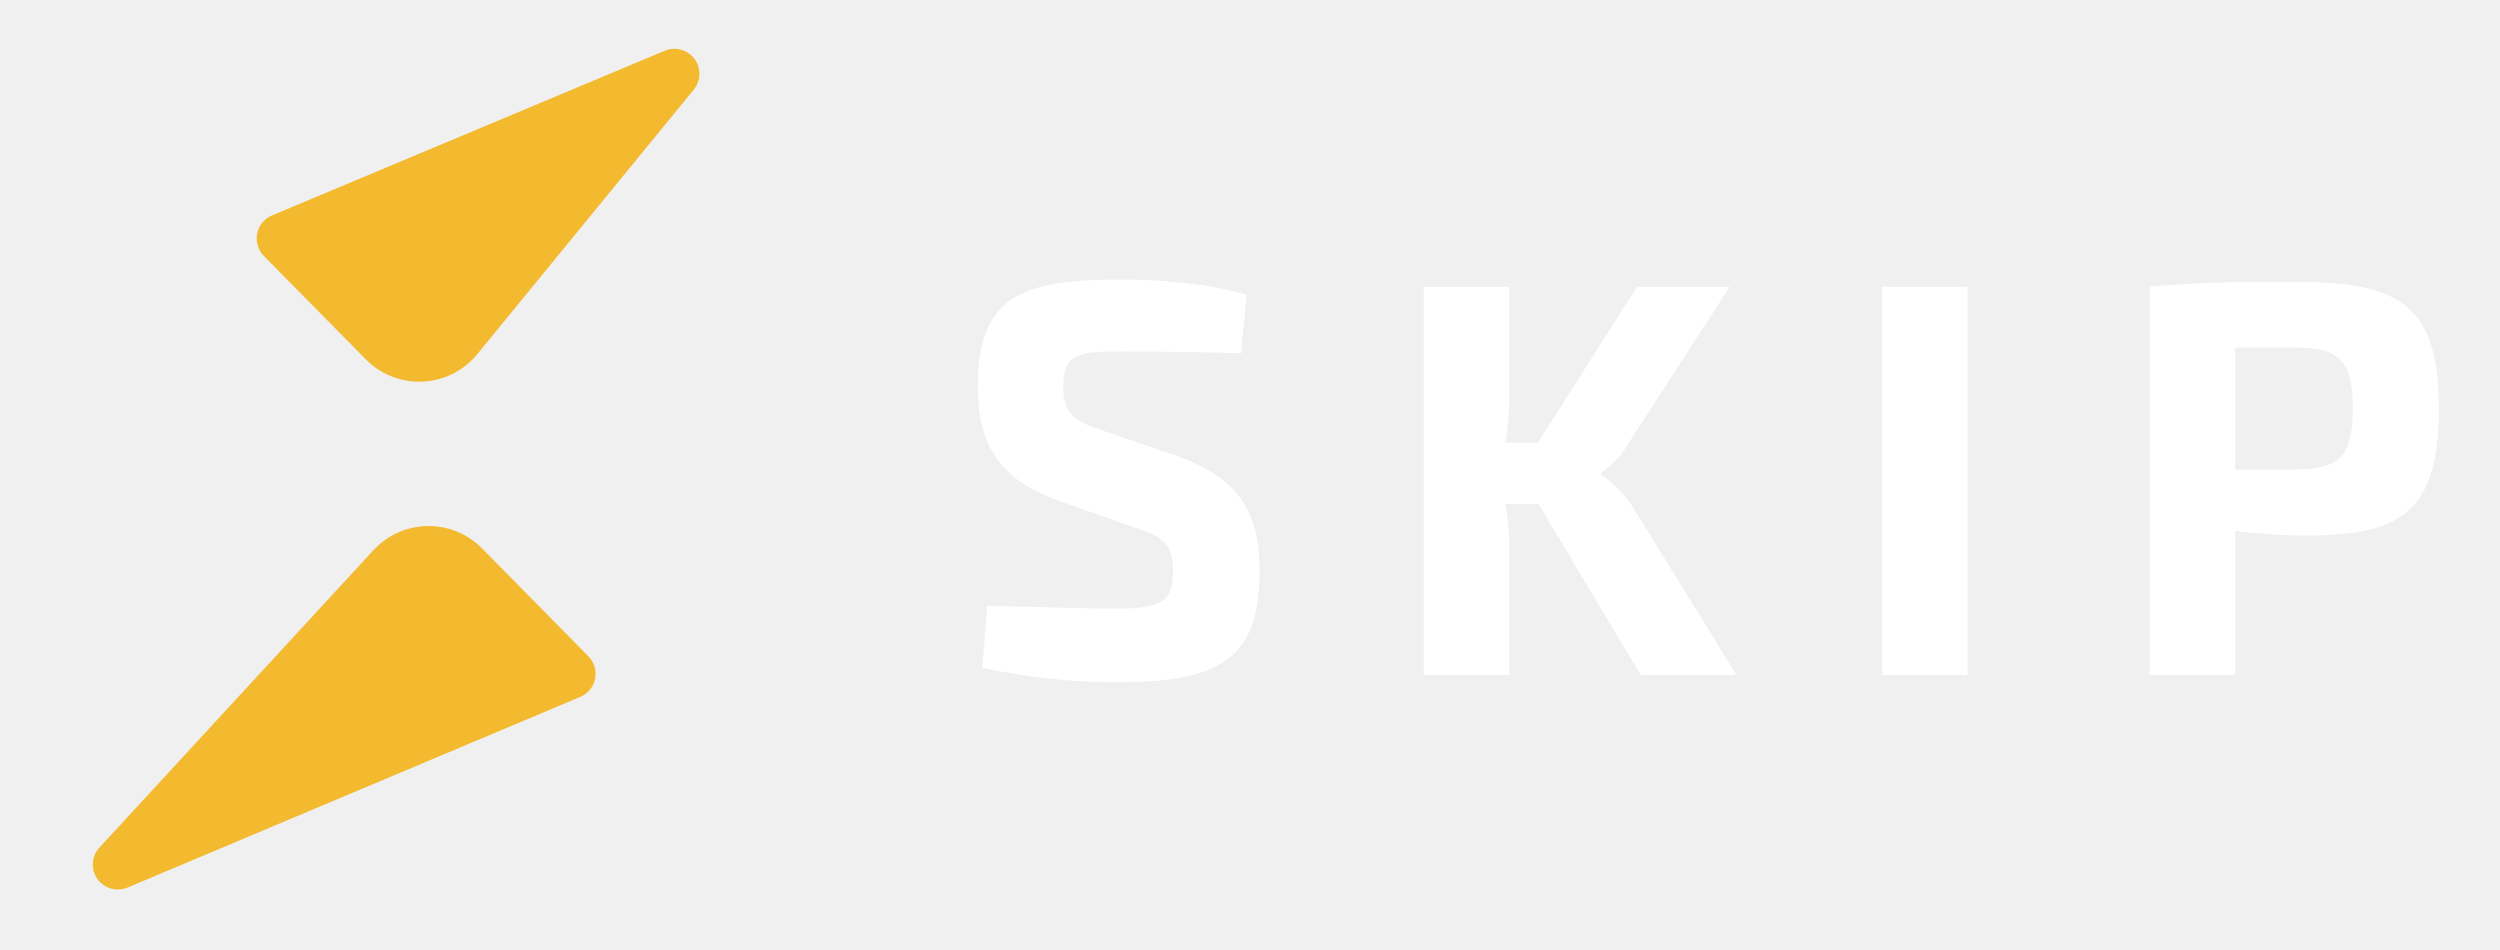
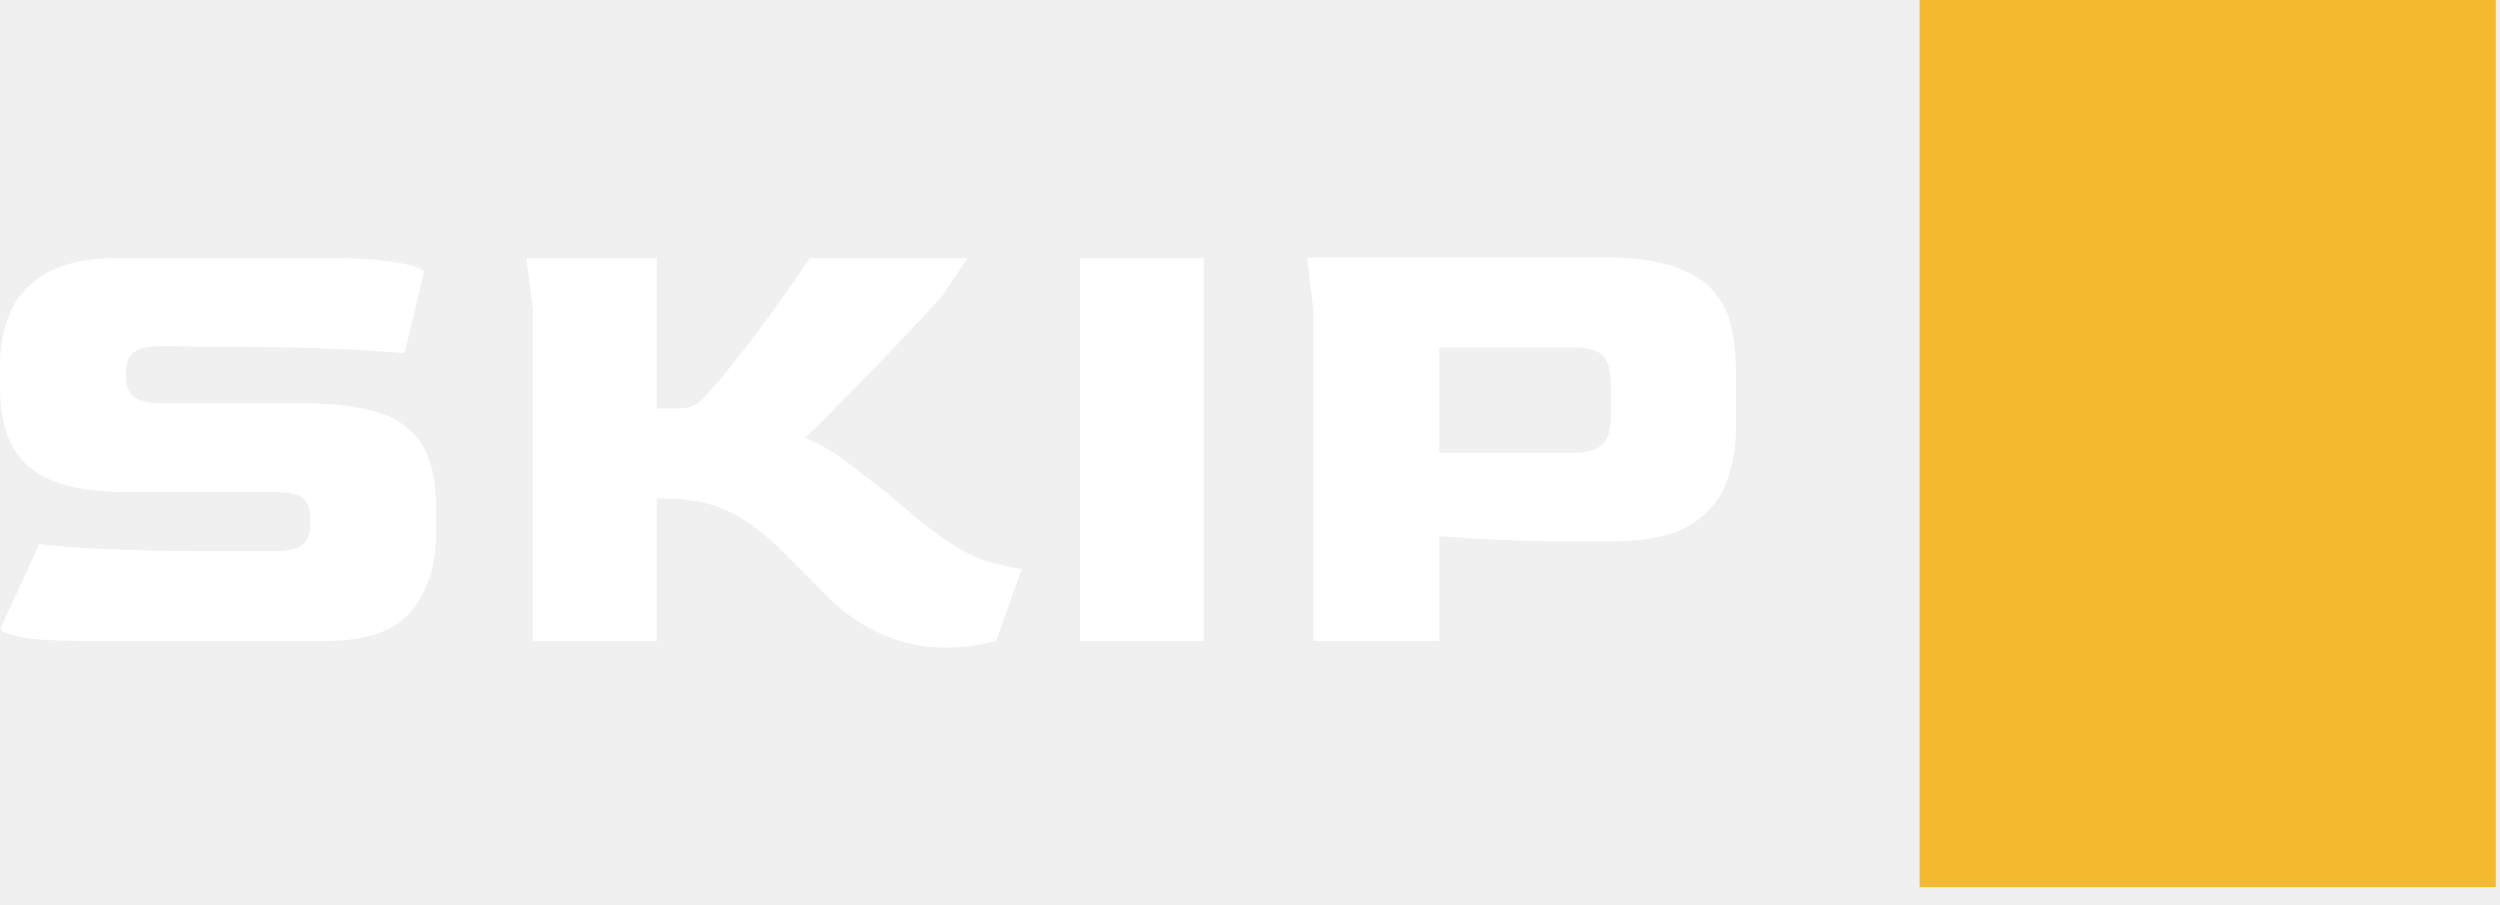
- <svg xmlns="http://www.w3.org/2000/svg" width="100px" height="38px" viewBox="0 0 100 38" version="1.1">
-   <g id="⚡-Active---VANAHEIMEX" stroke="none" stroke-width="1" fill="none" fill-rule="evenodd">
-     <g id="Desktop:-Views-(don't-use-to-code)" transform="translate(-348, -39)" fill-rule="nonzero">
-       <g id="Header" transform="translate(0, -11)">
-         <g id="New" transform="translate(348.855, 50.476)">
-           <g id="Logo" transform="translate(0, 0)">
-             <g id="SKIP" transform="translate(0, 0)">
-               <g id="TestNet" transform="translate(0, 0)">
-                 <g id="Group-5-Copy" transform="translate(0, 0)">
-                   <path d="M14.082,21.532 L3.121,33.428 C2.747,33.834 2.772,34.467 3.179,34.841 C3.467,35.107 3.883,35.179 4.244,35.027 L22.357,27.399 C22.866,27.184 23.105,26.598 22.89,26.089 C22.841,25.972 22.77,25.866 22.681,25.775 L18.425,21.459 C17.261,20.279 15.362,20.266 14.182,21.429 C14.148,21.463 14.115,21.497 14.082,21.532 Z" id="Path" fill="#F3BA2F" />
-                   <path d="M25.736,1.553 L10.027,8.14 C9.517,8.354 9.278,8.94 9.491,9.449 C9.54,9.567 9.612,9.674 9.701,9.765 L13.778,13.898 C14.942,15.078 16.841,15.091 18.021,13.927 C18.097,13.852 18.168,13.774 18.236,13.691 L26.896,3.109 C27.246,2.682 27.183,2.052 26.756,1.702 C26.47,1.467 26.077,1.41 25.736,1.553 Z" id="Path" fill="#F3BA2F" />
-                   <path d="M43.769,26.817 C47.999,26.817 49.529,25.872 49.529,22.339 C49.529,20.067 48.719,18.649 46.244,17.771 L43.296,16.759 C42.126,16.377 41.676,16.084 41.676,15.004 C41.676,13.677 42.261,13.586 43.926,13.586 C45.569,13.586 47.481,13.609 48.786,13.654 L49.011,11.314 C47.279,10.819 45.434,10.707 43.904,10.707 C39.899,10.707 38.256,11.449 38.256,15.004 C38.256,17.299 39.111,18.694 41.474,19.549 L44.601,20.651 C45.636,20.989 46.064,21.259 46.064,22.361 C46.064,23.622 45.569,23.869 43.769,23.869 C42.779,23.869 41.519,23.824 38.639,23.756 L38.436,26.232 C40.821,26.749 42.779,26.817 43.769,26.817 Z M59.514,26.524 L59.514,21.169 C59.514,20.719 59.447,20.201 59.357,19.684 L60.684,19.684 L64.779,26.524 L68.604,26.524 L64.509,19.887 C64.194,19.369 63.654,18.829 63.204,18.514 L63.204,18.424 C63.654,18.087 64.014,17.749 64.329,17.186 L68.334,10.999 L64.622,10.999 L60.662,17.232 L59.357,17.232 C59.469,16.624 59.514,15.994 59.514,15.386 L59.514,10.999 L56.094,10.999 L56.094,26.524 L59.514,26.524 Z M77.847,26.524 L77.847,10.999 L74.427,10.999 L74.427,26.524 L77.847,26.524 Z M88.552,26.524 L88.552,20.764 C89.452,20.877 90.465,20.944 91.477,20.944 C95.325,20.944 96.697,19.864 96.697,15.859 C96.697,11.899 95.325,10.796 91.027,10.796 C88.237,10.796 87,10.819 85.132,10.999 L85.132,26.524 L88.552,26.524 Z M90.96,18.311 L88.552,18.311 L88.552,13.429 L90.96,13.429 C92.715,13.429 93.255,13.924 93.255,15.859 C93.255,17.794 92.715,18.289 90.96,18.311 Z" id="SKIP" fill="#FFFFFF" />
-                 </g>
-               </g>
-             </g>
-           </g>
-         </g>
+ <svg xmlns="http://www.w3.org/2000/svg" width="94px" height="34px" viewBox="0 0 94 34" version="1.1">
+   <g id="Templates" stroke="none" stroke-width="1" fill="none" fill-rule="evenodd">
+     <g id="Artboard" transform="translate(-495, -301)">
+       <g id="SKIP-Logo" transform="translate(495, 301)">
+         <path d="M12.226,24.102 C13.762,24.102 14.841,23.726 15.464,22.976 C16.086,22.225 16.398,21.237 16.398,20.013 L16.398,20.013 L16.398,19.132 C16.398,18.038 16.204,17.21 15.816,16.647 C15.428,16.084 14.87,15.696 14.142,15.484 C13.414,15.271 12.533,15.165 11.498,15.165 L11.498,15.165 L6.161,15.165 C5.66,15.165 5.296,15.092 5.07,14.945 C4.843,14.798 4.73,14.537 4.73,14.162 L4.73,14.162 L4.73,13.99 C4.746,13.615 4.86,13.358 5.07,13.219 C5.28,13.08 5.636,13.011 6.137,13.011 L6.137,13.011 L7.884,13.035 C9.808,13.035 11.397,13.064 12.65,13.121 C13.903,13.178 14.756,13.231 15.209,13.28 L15.209,13.28 L15.937,10.244 C15.937,10.114 15.609,9.991 14.954,9.877 C14.3,9.763 13.479,9.706 12.492,9.706 L12.492,9.706 L4.439,9.706 C3.307,9.706 2.418,9.889 1.771,10.257 C1.124,10.624 0.667,11.109 0.4,11.713 C0.133,12.317 0,12.978 0,13.696 L0,13.696 L0,14.578 C0,15.965 0.372,16.965 1.116,17.577 C1.86,18.189 3.048,18.495 4.682,18.495 L4.682,18.495 L10.236,18.495 C10.802,18.495 11.183,18.569 11.377,18.715 C11.571,18.862 11.668,19.132 11.668,19.523 L11.668,19.523 L11.668,19.768 C11.668,20.078 11.571,20.315 11.377,20.478 C11.183,20.642 10.802,20.723 10.236,20.723 L10.236,20.723 L8.32,20.723 C6.46,20.723 4.948,20.695 3.784,20.637 C2.62,20.58 1.852,20.519 1.48,20.454 L1.48,20.454 L0.024,23.612 C0.024,23.743 0.283,23.857 0.8,23.955 C1.318,24.053 2.127,24.102 3.226,24.102 L12.226,24.102 Z M35.488,24.347 C35.941,24.347 36.341,24.318 36.689,24.261 C37.037,24.204 37.291,24.151 37.453,24.102 L37.453,24.102 L38.423,21.384 C38.245,21.384 37.837,21.298 37.198,21.127 C36.559,20.956 35.803,20.527 34.93,19.842 C34.51,19.515 34.15,19.221 33.851,18.96 C33.552,18.699 33.2,18.414 32.796,18.103 C32.359,17.761 31.955,17.455 31.583,17.185 C31.211,16.916 30.774,16.675 30.273,16.463 C30.515,16.235 30.839,15.916 31.243,15.508 C31.647,15.1 32.092,14.647 32.577,14.149 C33.062,13.652 33.552,13.141 34.045,12.619 C34.538,12.097 34.987,11.615 35.391,11.175 L35.391,11.175 L36.386,9.706 L30.443,9.706 C30.119,10.195 29.727,10.762 29.266,11.407 C28.805,12.052 28.336,12.68 27.859,13.292 C27.382,13.905 26.95,14.423 26.562,14.847 C26.384,15.043 26.218,15.178 26.064,15.251 C25.911,15.325 25.696,15.361 25.421,15.361 L25.421,15.361 L24.694,15.361 L24.694,9.706 L19.794,9.706 L20.036,11.664 L20.036,24.102 L24.694,24.102 L24.694,18.74 L24.936,18.74 C25.971,18.74 26.832,18.924 27.52,19.291 C28.207,19.658 28.858,20.152 29.472,20.772 L29.472,20.772 L30.346,21.653 L30.346,21.653 L31.219,22.535 C31.785,23.09 32.44,23.531 33.184,23.857 C33.928,24.183 34.696,24.347 35.488,24.347 Z M45.264,24.102 L45.264,9.706 L40.606,9.706 L40.606,24.102 L45.264,24.102 Z M54.118,24.102 L54.118,20.16 C54.554,20.193 55.213,20.233 56.095,20.282 C56.976,20.331 57.926,20.356 58.945,20.356 L58.945,20.356 L60.618,20.356 C61.88,20.356 62.846,20.156 63.517,19.756 C64.188,19.356 64.649,18.826 64.9,18.165 C65.151,17.504 65.276,16.781 65.276,15.998 L65.276,15.998 L65.276,14.064 C65.276,13.476 65.223,12.917 65.118,12.387 C65.013,11.856 64.795,11.391 64.463,10.991 C64.132,10.591 63.638,10.273 62.984,10.036 C62.329,9.799 61.459,9.681 60.376,9.681 L60.376,9.681 L49.145,9.681 L49.387,11.664 L49.387,24.102 L54.118,24.102 Z M59.139,17.026 L54.118,17.026 L54.118,13.06 L59.163,13.06 C59.713,13.06 60.085,13.17 60.279,13.39 C60.473,13.611 60.57,13.958 60.57,14.431 L60.57,14.431 L60.57,15.68 C60.57,16.153 60.465,16.496 60.255,16.708 C60.044,16.92 59.672,17.026 59.139,17.026 L59.139,17.026 Z" id="SKIP" fill="#FFFFFF" fill-rule="nonzero" />
+         <rect id="Rectangle-2" fill="#F3BA2F" x="72.177" y="0" width="21.663" height="33.357" />
      </g>
    </g>
  </g>
</svg>
